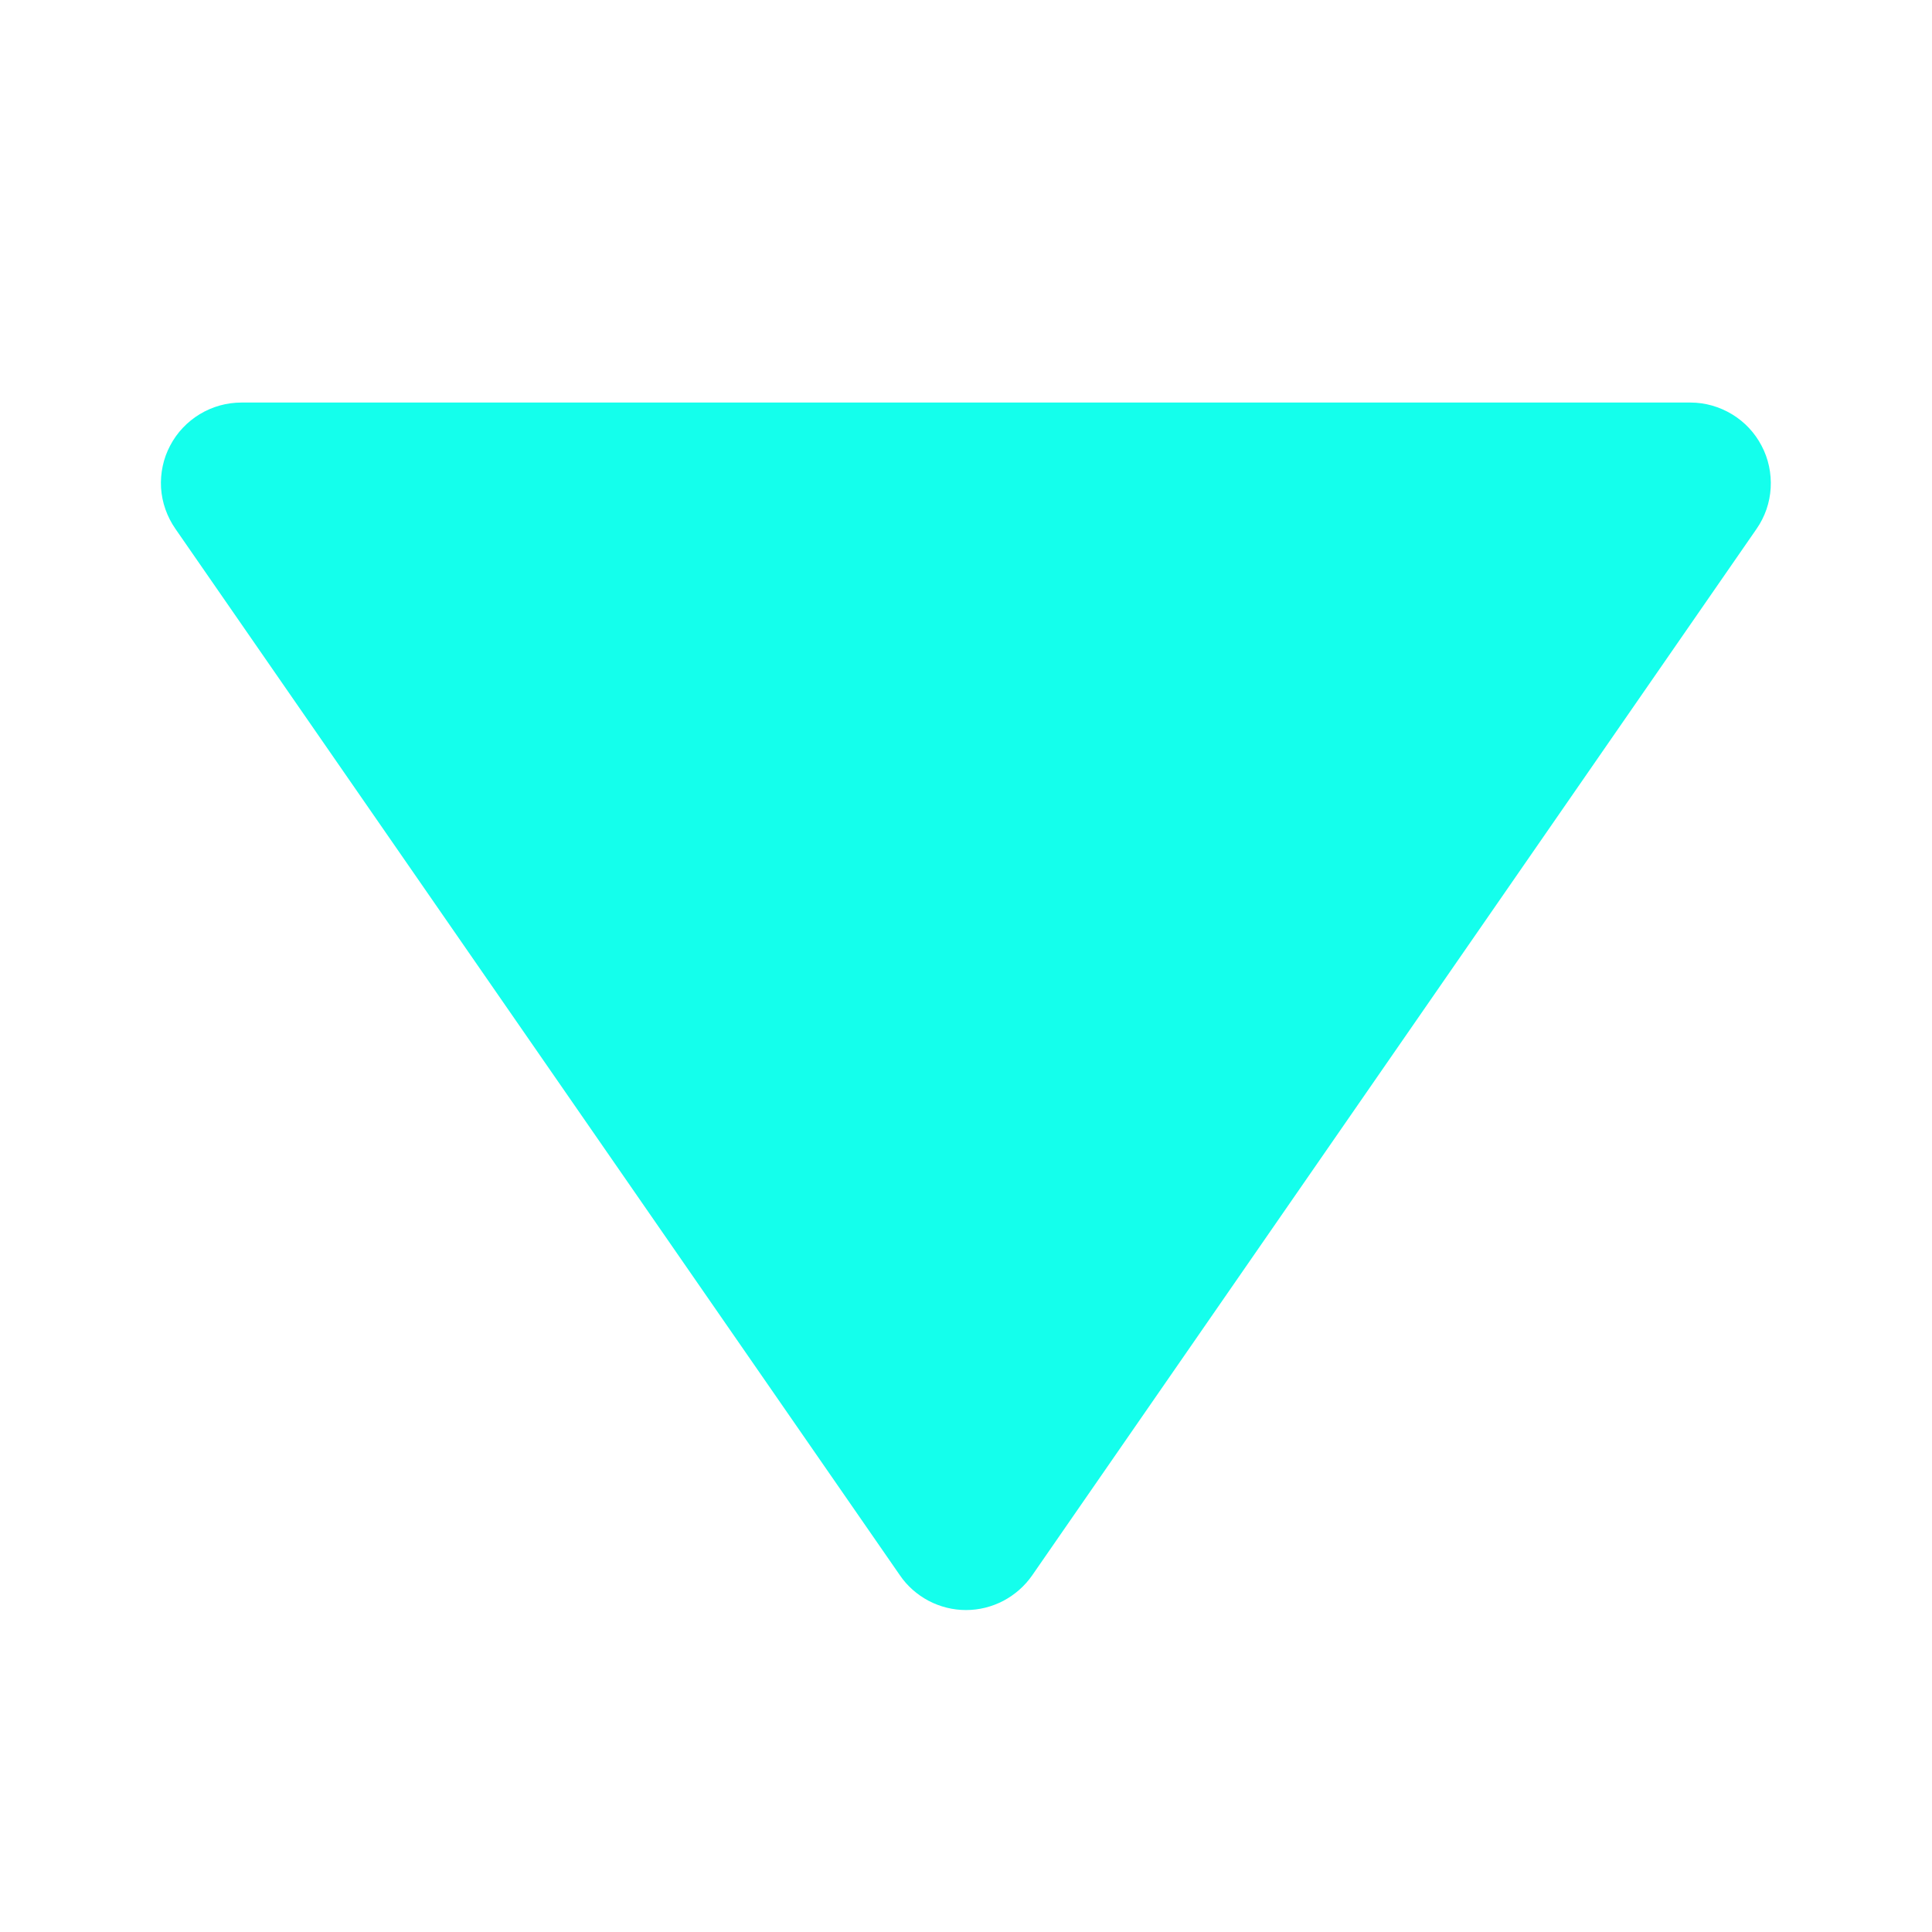
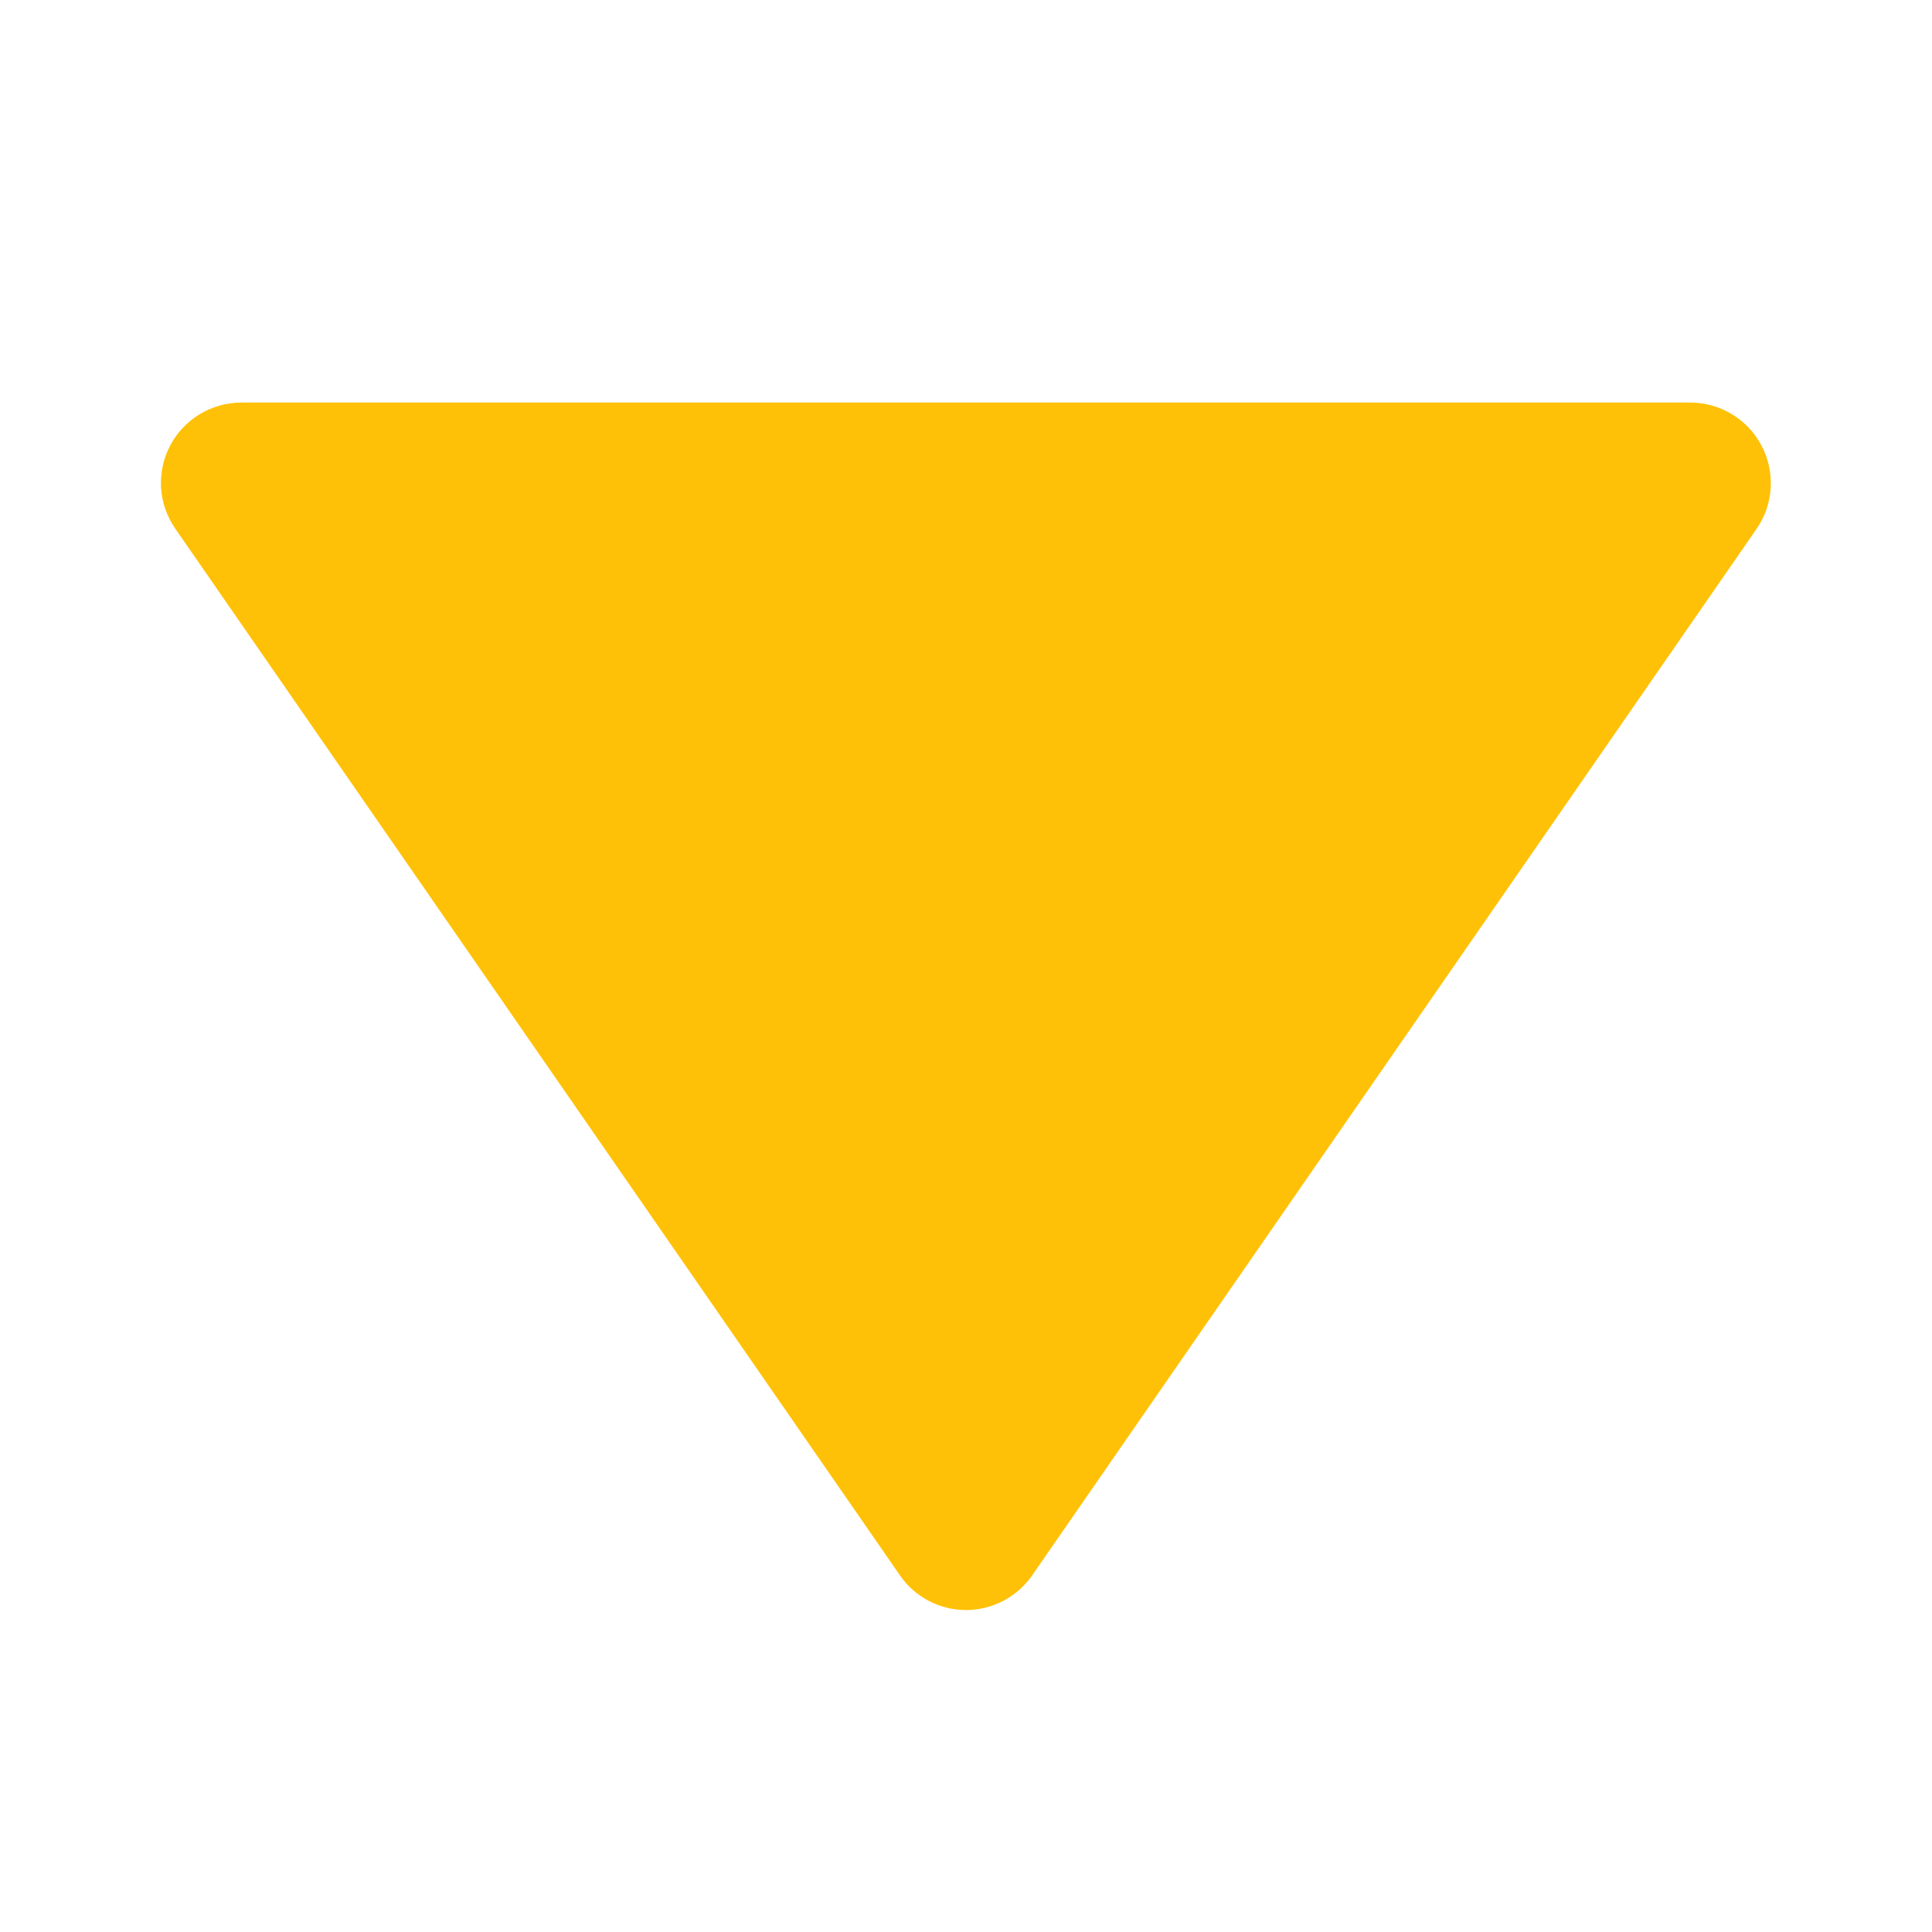
<svg xmlns="http://www.w3.org/2000/svg" width="14" height="14" viewBox="0 0 14 14" fill="none">
-   <path d="M7.48 11.415C7.426 11.493 7.354 11.556 7.271 11.6C7.187 11.644 7.094 11.667 7 11.667C6.906 11.667 6.813 11.644 6.729 11.6C6.646 11.556 6.574 11.493 6.521 11.415L1.271 3.832C1.21 3.744 1.174 3.642 1.167 3.536C1.161 3.429 1.183 3.323 1.233 3.229C1.282 3.135 1.357 3.056 1.448 3.001C1.539 2.946 1.643 2.917 1.75 2.917H12.25C12.356 2.917 12.46 2.947 12.551 3.002C12.642 3.057 12.716 3.136 12.765 3.23C12.815 3.324 12.837 3.43 12.831 3.536C12.825 3.642 12.79 3.744 12.729 3.832L7.48 11.415Z" fill="#14FFEC" />
+   <path d="M7.48 11.415C7.426 11.493 7.354 11.556 7.271 11.6C7.187 11.644 7.094 11.667 7 11.667C6.906 11.667 6.813 11.644 6.729 11.6C6.646 11.556 6.574 11.493 6.521 11.415L1.271 3.832C1.21 3.744 1.174 3.642 1.167 3.536C1.161 3.429 1.183 3.323 1.233 3.229C1.282 3.135 1.357 3.056 1.448 3.001C1.539 2.946 1.643 2.917 1.75 2.917H12.25C12.356 2.917 12.46 2.947 12.551 3.002C12.642 3.057 12.716 3.136 12.765 3.23C12.815 3.324 12.837 3.43 12.831 3.536C12.825 3.642 12.79 3.744 12.729 3.832L7.48 11.415Z" fill="#FFC107" />
</svg>
